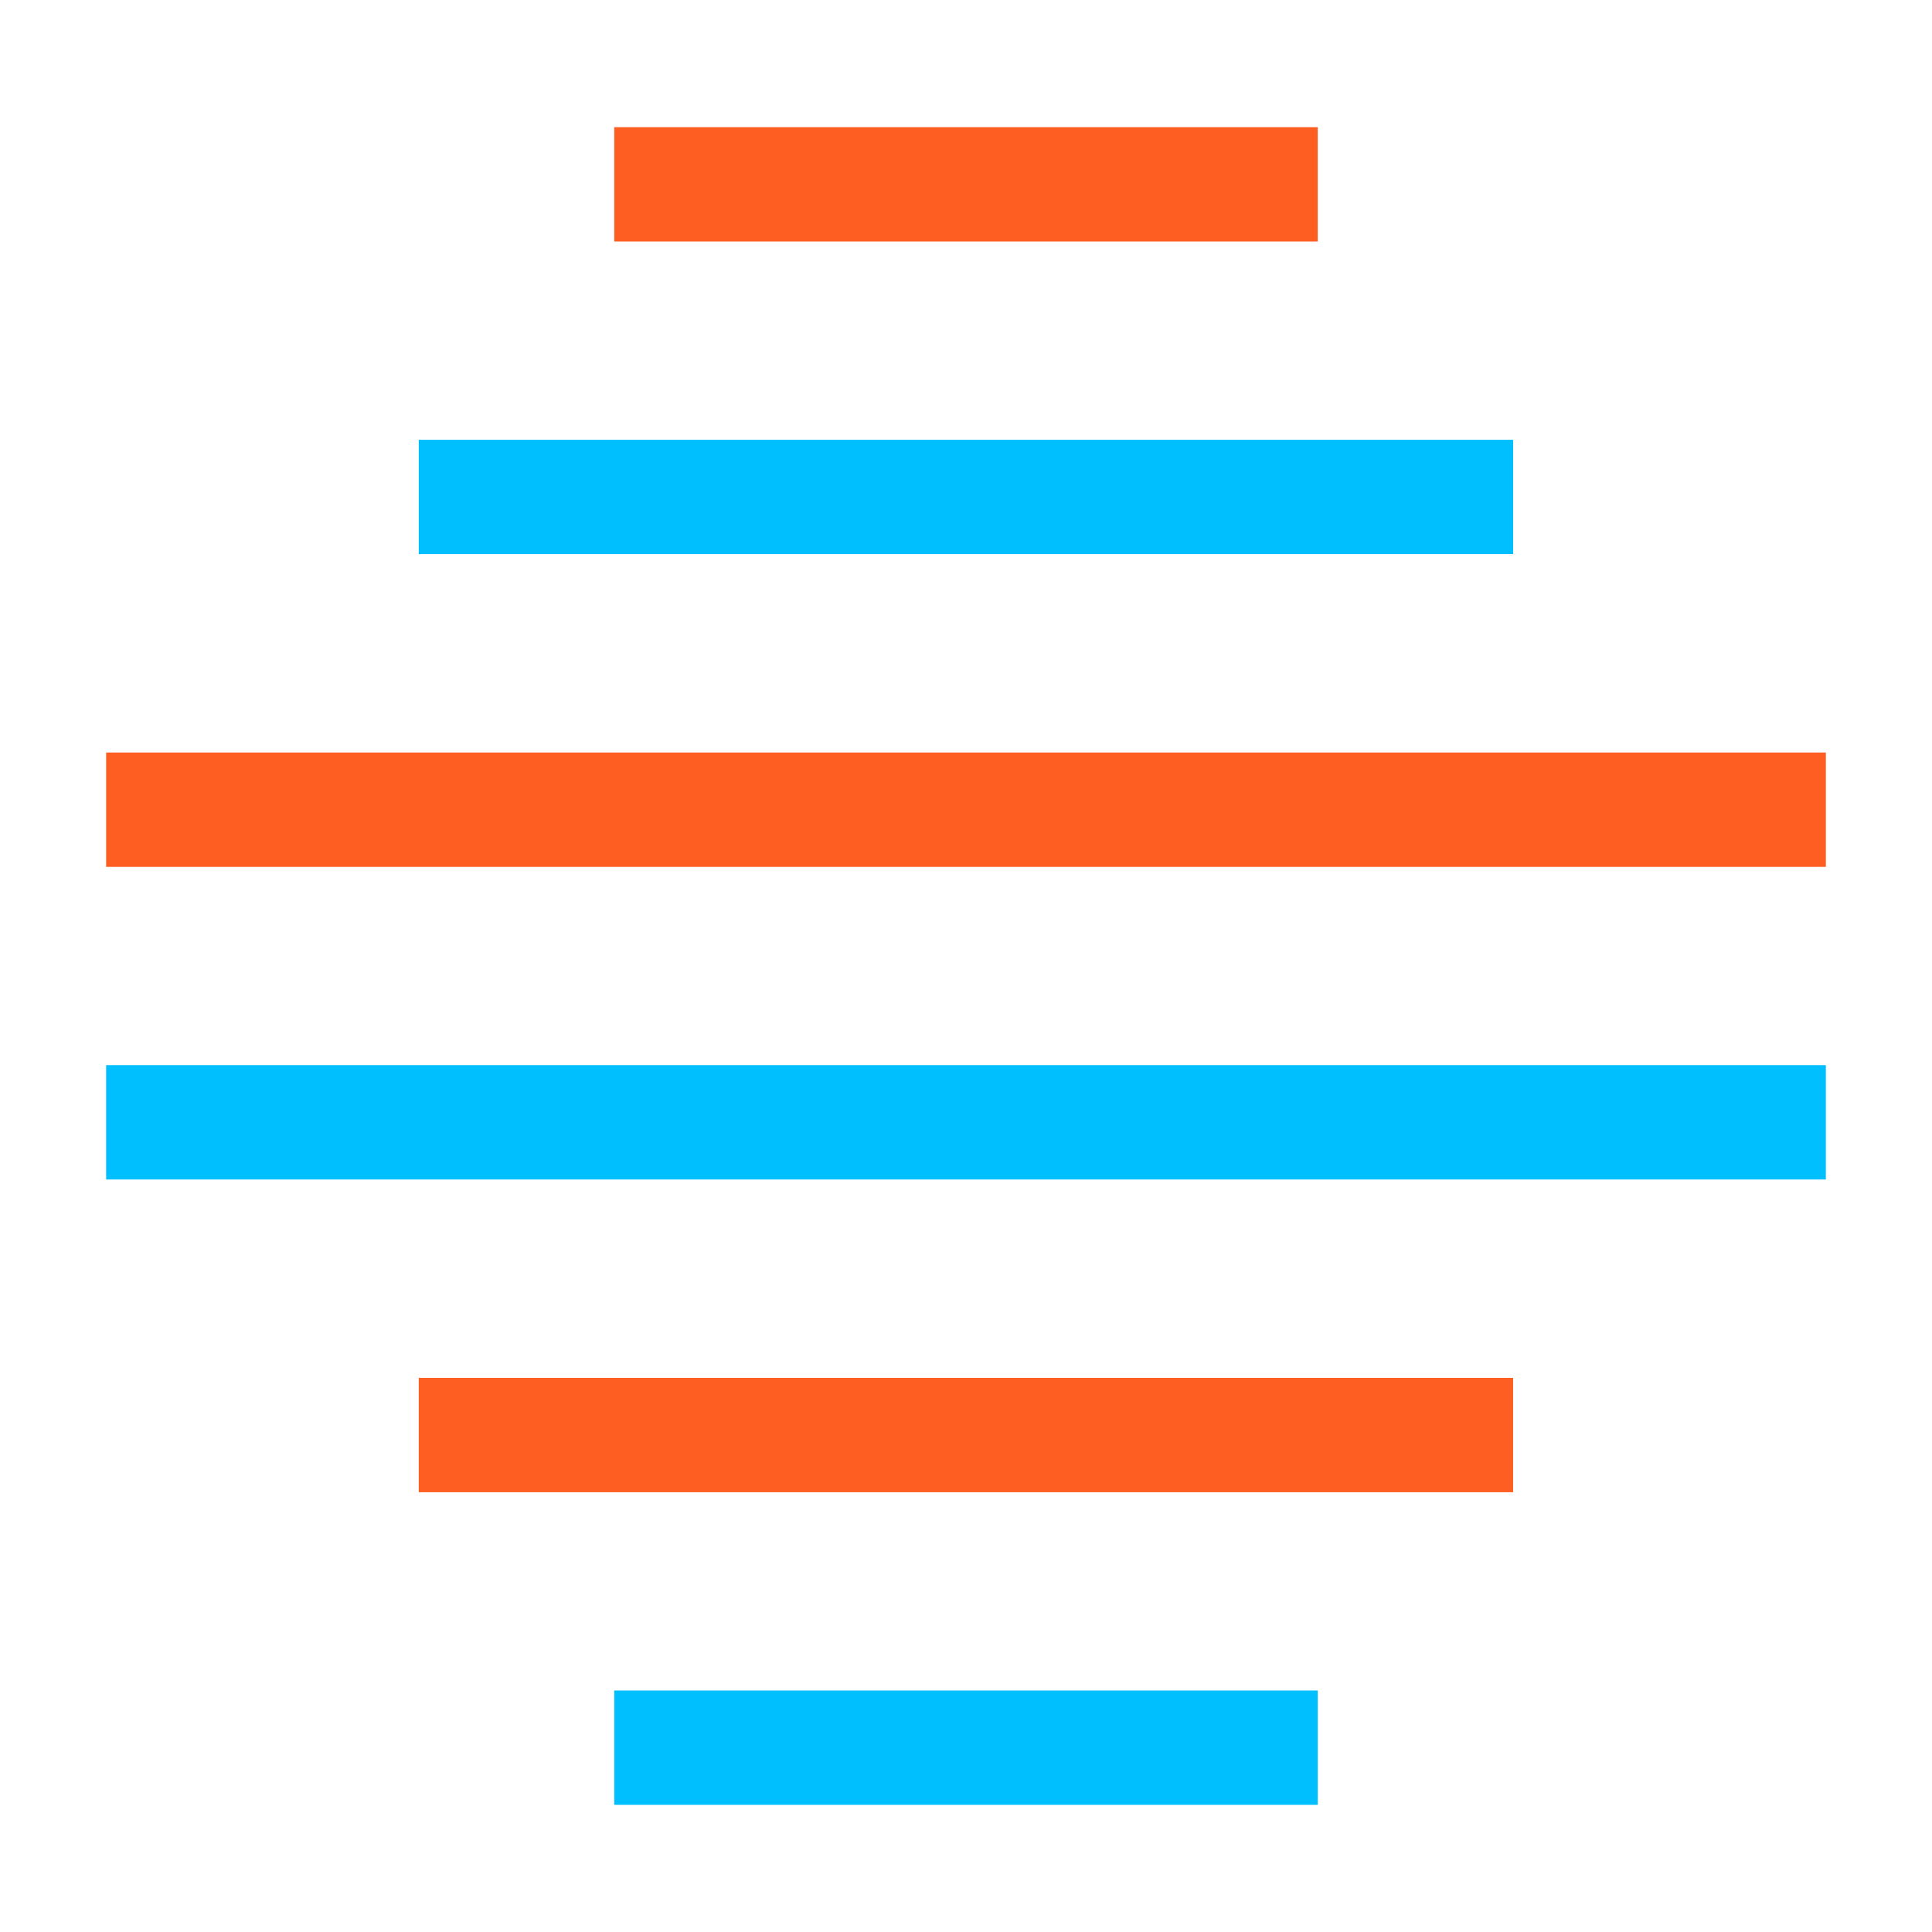
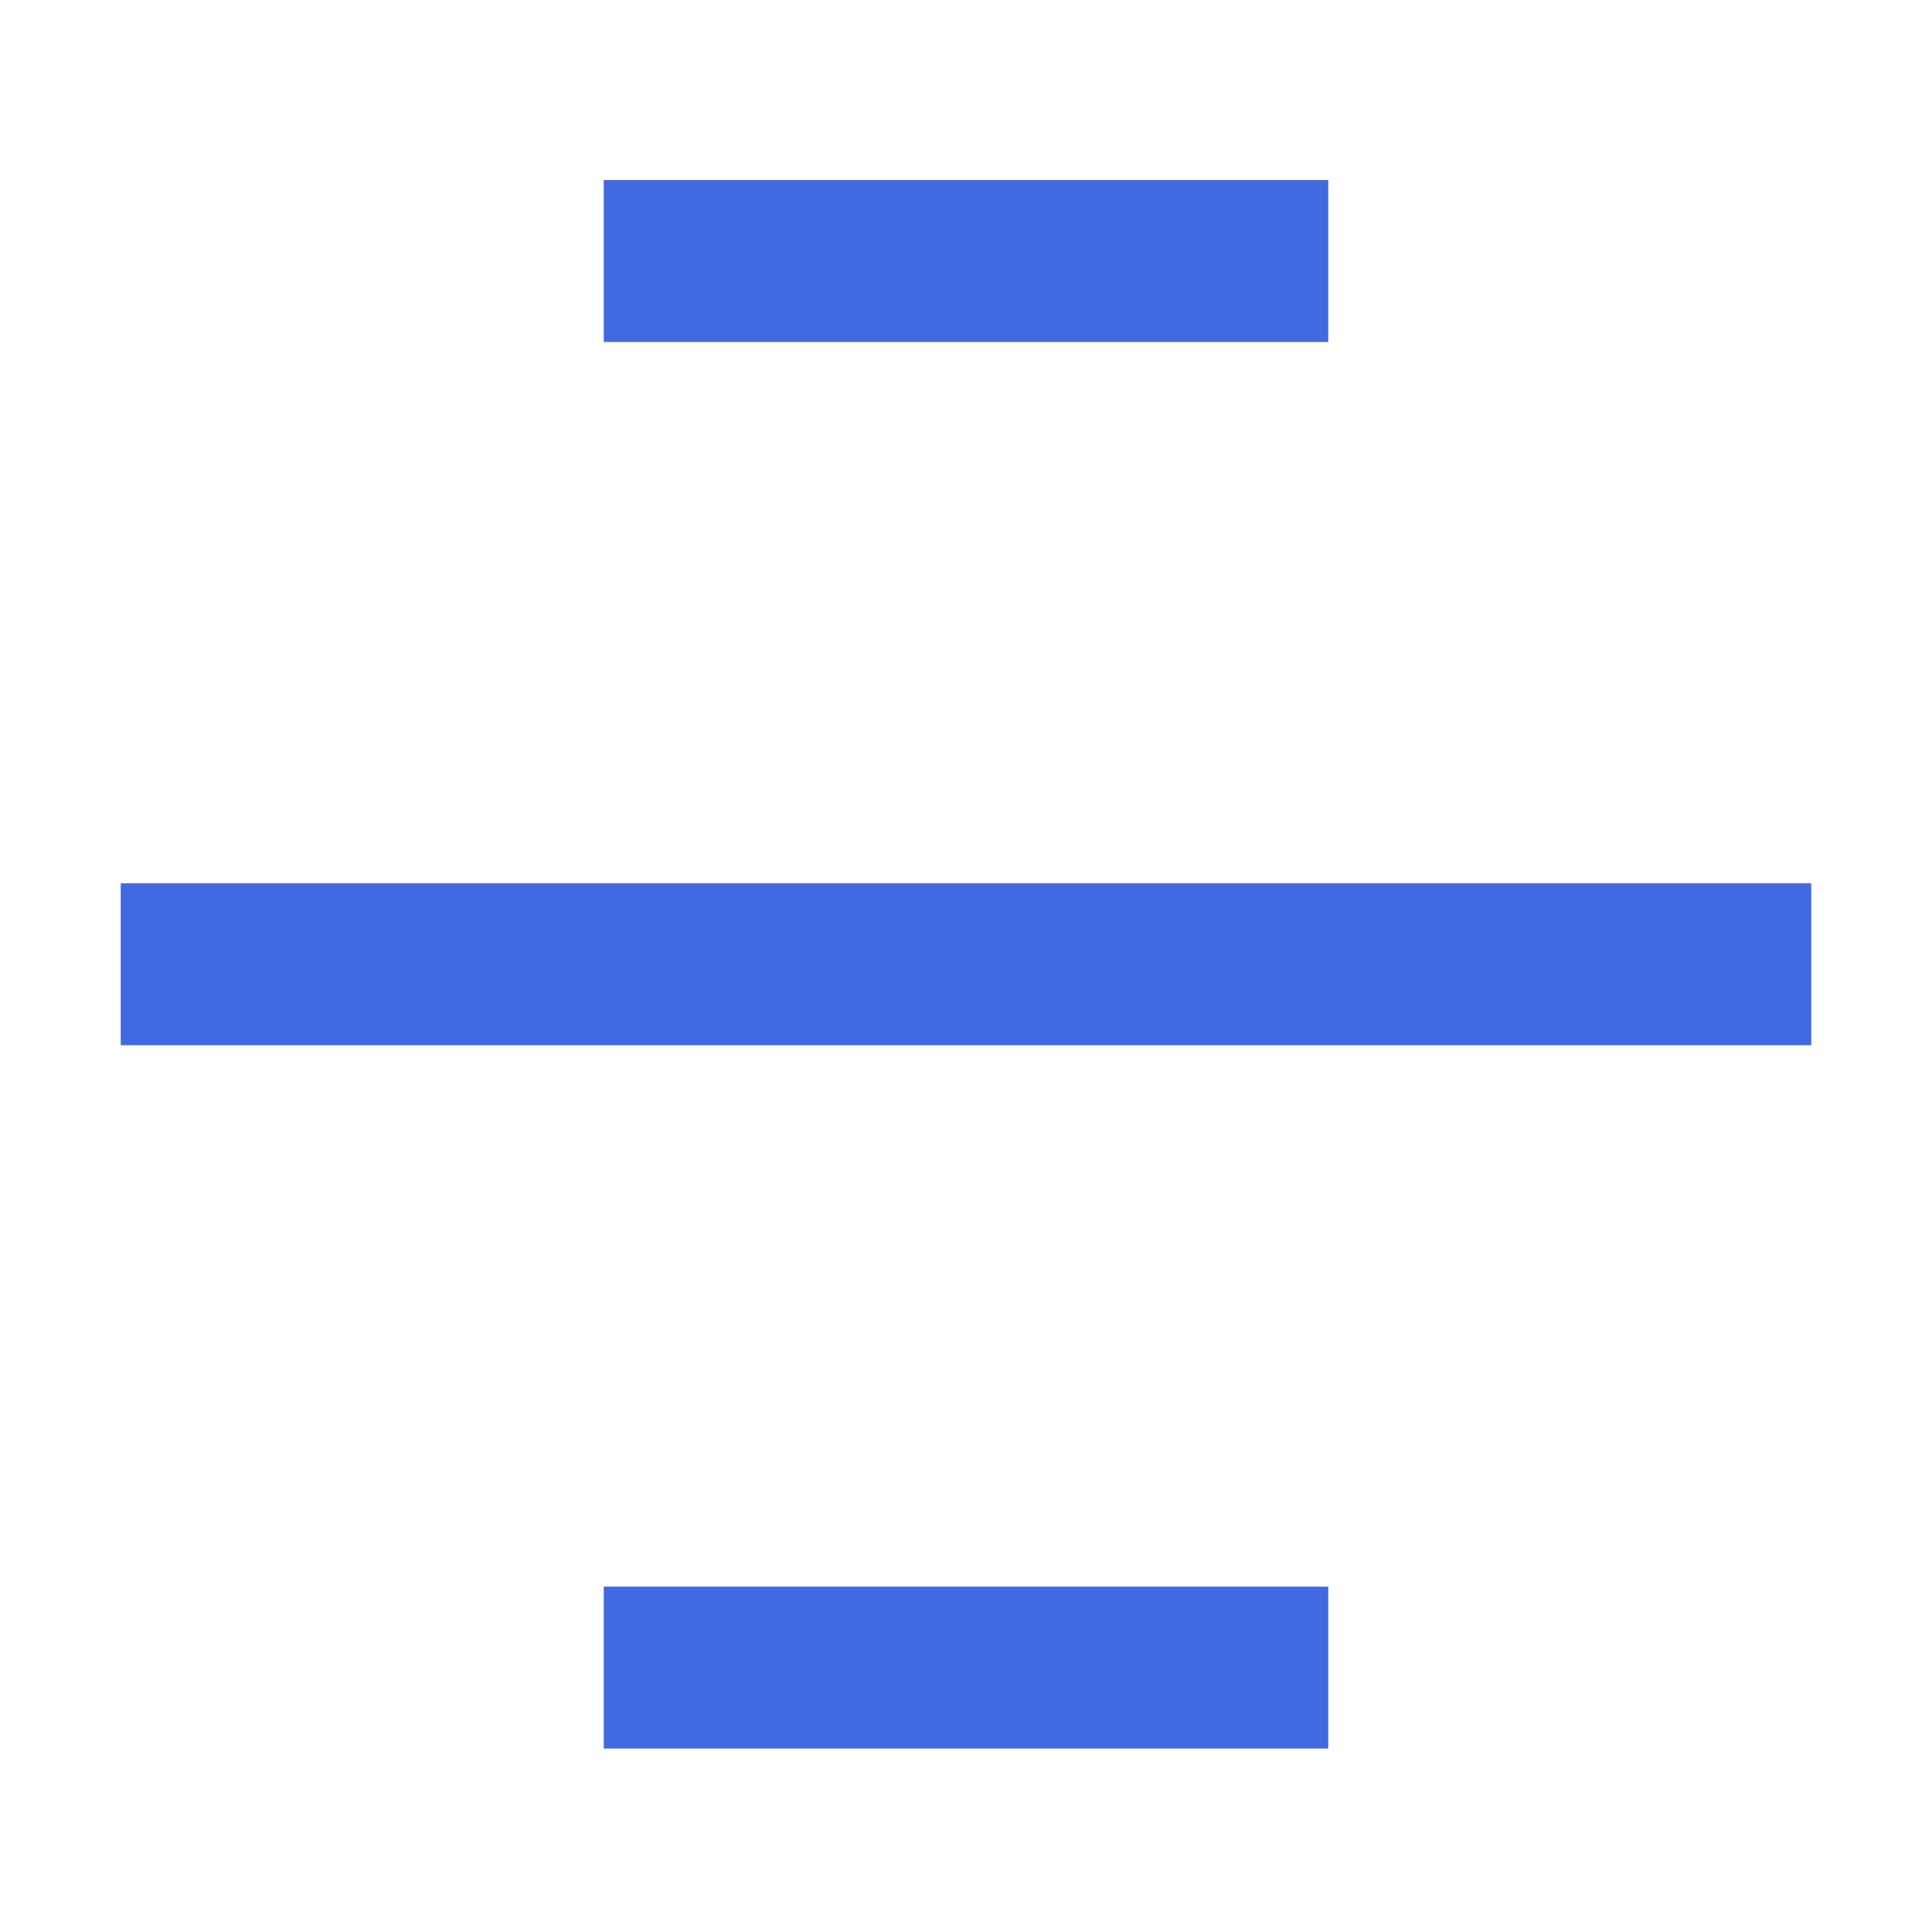
<svg xmlns="http://www.w3.org/2000/svg" xmlns:ns1="http://www.openswatchbook.org/uri/2009/osb" version="1" viewBox="0 0 16 16" enable-background="new 0 0 48 48" id="svg12" width="16" height="16">
  <defs id="defs16">
    <linearGradient id="linearGradient2260" ns1:paint="solid">
      <stop style="stop-color:#ff0000;stop-opacity:1;" offset="0" id="stop2258" />
    </linearGradient>
  </defs>
-   <rect style="opacity:1;fill:#ff5e23;fill-opacity:1;stroke:none;stroke-width:0.725;stroke-linecap:square;stroke-linejoin:miter;stroke-miterlimit:4;stroke-dasharray:none;stroke-opacity:1" id="rect4495" width="5.826" height="0.947" x="5.087" y="1.053" />
-   <rect y="3.642" x="3.468" height="0.947" width="9.063" id="rect4497" style="opacity:1;fill:#00bfff;fill-opacity:1;stroke:none;stroke-width:0.904;stroke-linecap:square;stroke-linejoin:miter;stroke-miterlimit:4;stroke-dasharray:none;stroke-opacity:1" />
-   <rect style="opacity:1;fill:#ff5e23;fill-opacity:1;stroke:none;stroke-width:1.133;stroke-linecap:square;stroke-linejoin:miter;stroke-miterlimit:4;stroke-dasharray:none;stroke-opacity:1" id="rect4499" width="14.242" height="0.947" x="0.879" y="6.232" />
-   <rect y="8.821" x="0.879" height="0.947" width="14.242" id="rect4501" style="opacity:1;fill:#00bfff;fill-opacity:1;stroke:none;stroke-width:1.133;stroke-linecap:square;stroke-linejoin:miter;stroke-miterlimit:4;stroke-dasharray:none;stroke-opacity:1" />
-   <rect style="opacity:1;fill:#ff5e23;fill-opacity:1;stroke:none;stroke-width:0.904;stroke-linecap:square;stroke-linejoin:miter;stroke-miterlimit:4;stroke-dasharray:none;stroke-opacity:1" id="rect4503" width="9.063" height="0.947" x="3.468" y="11.411" />
-   <rect y="14" x="5.087" height="0.947" width="5.826" id="rect4505" style="opacity:1;fill:#00bfff;fill-opacity:1;stroke:none;stroke-width:0.725;stroke-linecap:square;stroke-linejoin:miter;stroke-miterlimit:4;stroke-dasharray:none;stroke-opacity:1" />
+   <rect style="opacity:1;fill:#4169e1;fill-opacity:1;stroke:none;stroke-width:0.875;stroke-linecap:square;stroke-linejoin:miter;stroke-miterlimit:4;stroke-dasharray:none;stroke-opacity:1" id="rect4495" width="6" height="1.341" x="5" y="1.491" />
+   <rect y="13.14" x="5" height="1.341" width="6" id="rect821" style="opacity:1;fill:#4169e1;fill-opacity:1;stroke:none;stroke-width:0.875;stroke-linecap:square;stroke-linejoin:miter;stroke-miterlimit:4;stroke-dasharray:none;stroke-opacity:1" />
+   <rect style="opacity:1;fill:#4169e1;fill-opacity:1;stroke:none;stroke-width:1.337;stroke-linecap:square;stroke-linejoin:miter;stroke-miterlimit:4;stroke-dasharray:none;stroke-opacity:1" id="rect823" width="14" height="1.341" x="1" y="7.315" />
</svg>
